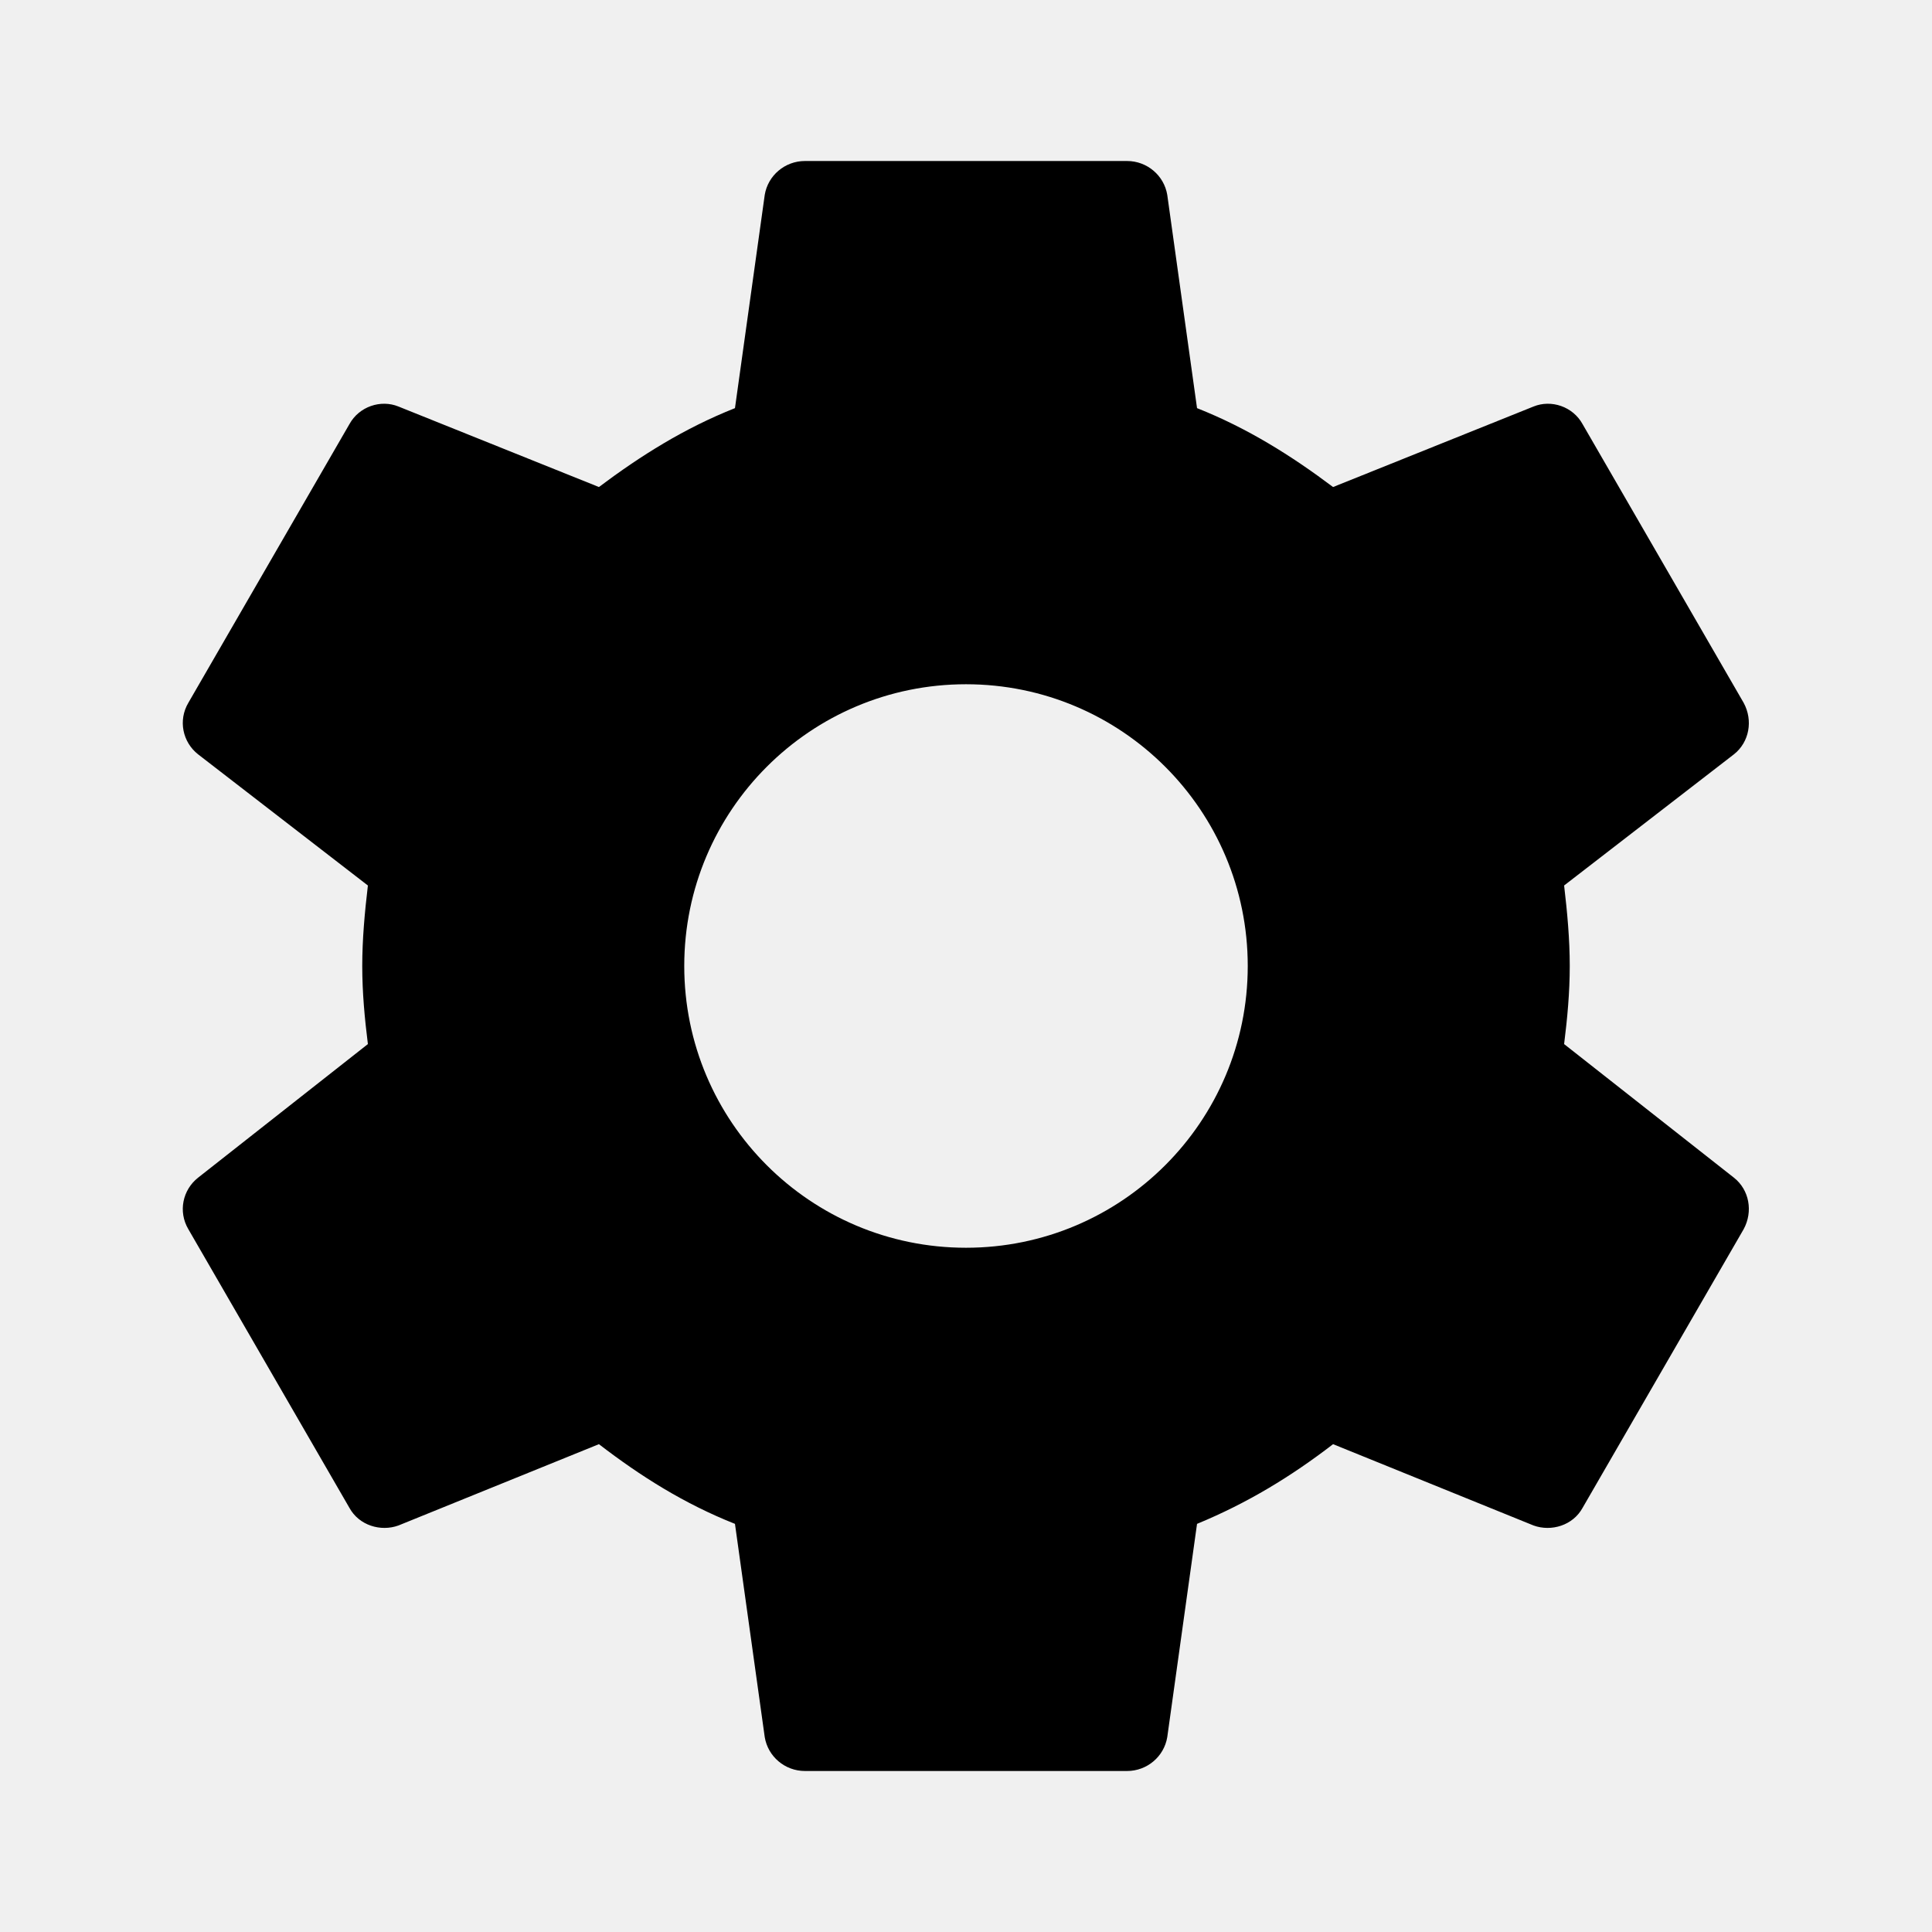
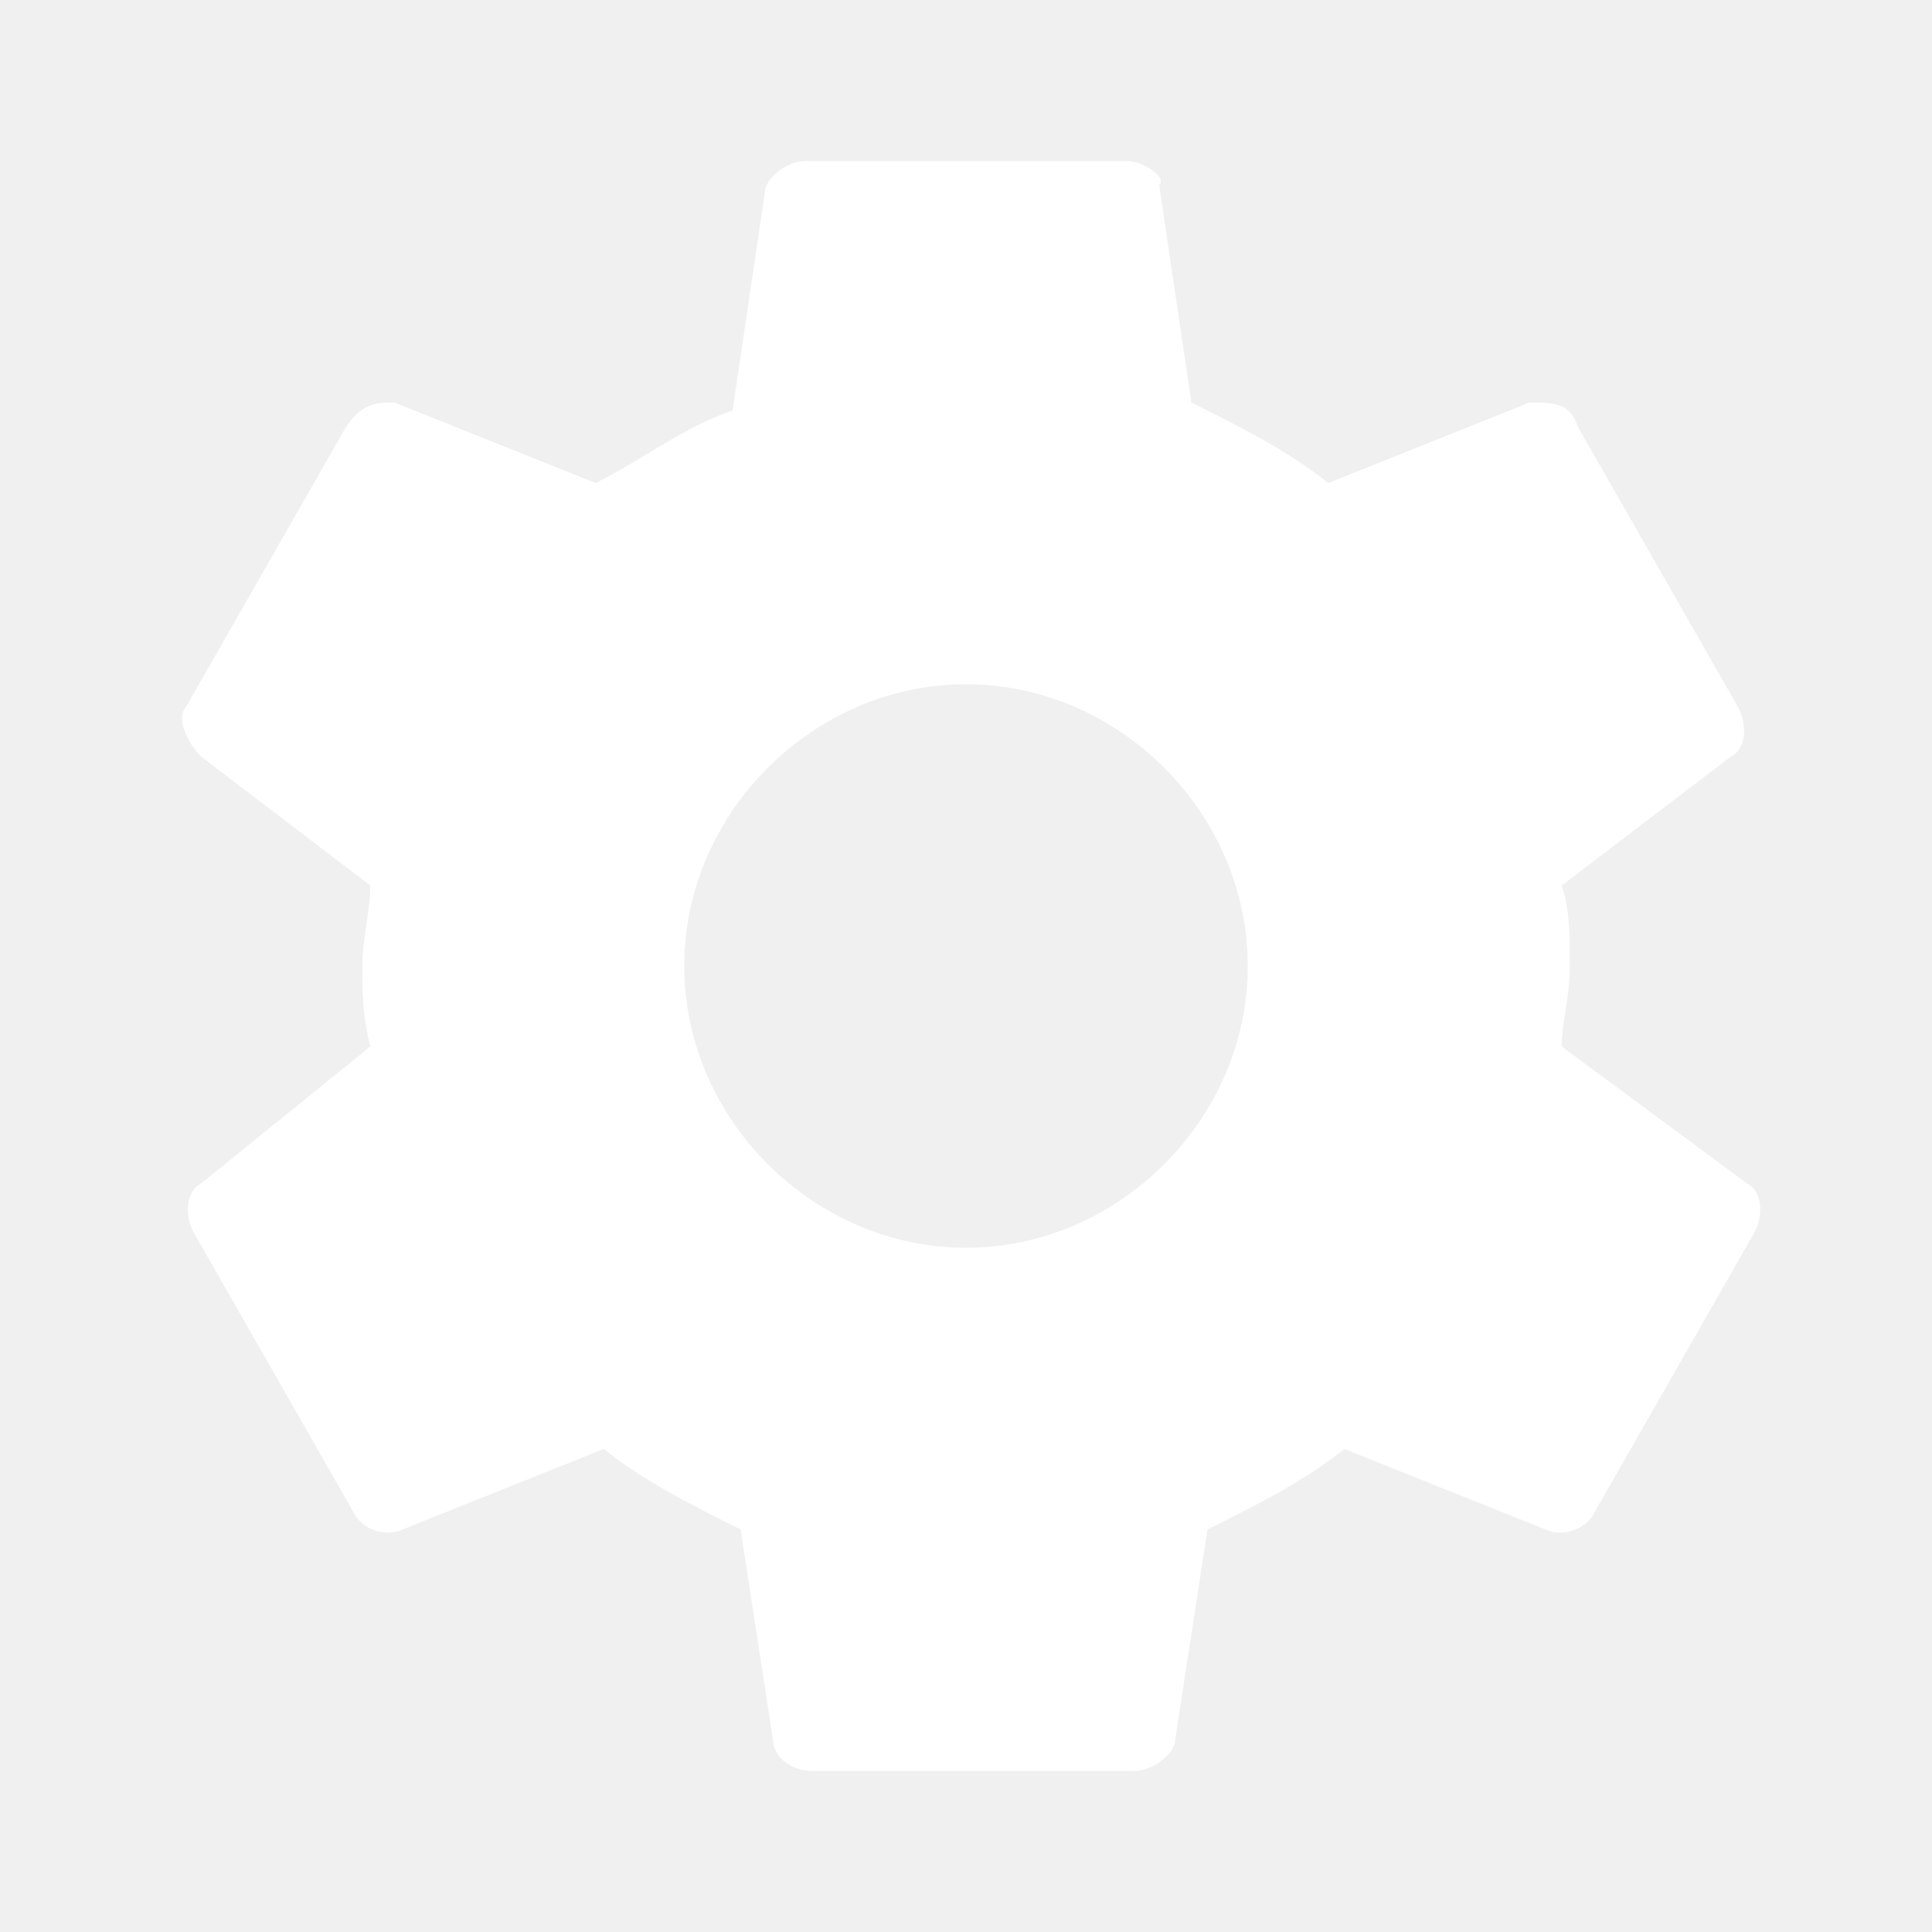
- <svg xmlns="http://www.w3.org/2000/svg" viewBox="0 0 24 24">
-   <path d="M12,15.5A3.5,3.5 0 0,1 8.5,12A3.5,3.5 0 0,1 12,8.5A3.5,3.5 0 0,1 15.5,12A3.5,3.5 0 0,1 12,15.5M19.43,12.97C19.47,12.65 19.5,12.33 19.5,12C19.5,11.67 19.47,11.34 19.43,11L21.54,9.37C21.73,9.22 21.78,8.95 21.66,8.73L19.66,5.27C19.54,5.05 19.27,4.96 19.05,5.05L16.56,6.05C16.04,5.66 15.5,5.32 14.87,5.07L14.5,2.42C14.46,2.18 14.25,2 14,2H10C9.75,2 9.54,2.18 9.5,2.42L9.13,5.07C8.5,5.32 7.96,5.66 7.44,6.05L4.95,5.05C4.73,4.96 4.46,5.05 4.34,5.27L2.34,8.73C2.21,8.95 2.27,9.22 2.46,9.37L4.57,11C4.53,11.34 4.5,11.67 4.5,12C4.5,12.33 4.53,12.65 4.57,12.97L2.46,14.63C2.27,14.78 2.21,15.05 2.34,15.27L4.34,18.73C4.46,18.95 4.73,19.03 4.95,18.95L7.44,17.94C7.96,18.34 8.5,18.68 9.13,18.93L9.5,21.58C9.54,21.82 9.75,22 10,22H14C14.25,22 14.46,21.82 14.5,21.58L14.87,18.93C15.5,18.67 16.04,18.34 16.56,17.94L19.05,18.95C19.27,19.03 19.54,18.95 19.66,18.73L21.66,15.27C21.78,15.05 21.73,14.78 21.54,14.63L19.43,12.97Z" />
+ <svg xmlns="http://www.w3.org/2000/svg" version="1.1" id="Layer_1" x="0px" y="0px" viewBox="0 0 24 24" style="enable-background:new 0 0 24 24;" xml:space="preserve">
+   <style type="text/css">
+ 	.st0{fill:#FFFFFF;}
+ </style>
+   <path class="st0" d="M12,15.5c-1.9,0-3.5-1.6-3.5-3.5s1.6-3.5,3.5-3.5s3.5,1.6,3.5,3.5S13.9,15.5,12,15.5 M19.4,13  c0-0.3,0.1-0.6,0.1-1s0-0.7-0.1-1l2.1-1.6c0.2-0.1,0.2-0.4,0.1-0.6l-2-3.5C19.5,5,19.3,5,19,5l-2.5,1c-0.5-0.4-1.1-0.7-1.7-1  l-0.4-2.7C14.5,2.2,14.2,2,14,2h-4C9.8,2,9.5,2.2,9.5,2.4L9.1,5.1C8.5,5.3,8,5.7,7.4,6L4.9,5C4.7,5,4.5,5,4.3,5.3l-2,3.5  C2.2,8.9,2.3,9.2,2.5,9.4L4.6,11c0,0.3-0.1,0.7-0.1,1s0,0.6,0.1,1l-2.1,1.7c-0.2,0.1-0.2,0.4-0.1,0.6l2,3.5c0.1,0.2,0.4,0.3,0.6,0.2  l2.5-1c0.5,0.4,1.1,0.7,1.7,1l0.4,2.6c0,0.2,0.2,0.4,0.5,0.4h4c0.2,0,0.5-0.2,0.5-0.4l0.4-2.6c0.6-0.3,1.2-0.6,1.7-1l2.5,1  c0.2,0.1,0.5,0,0.6-0.2l2-3.5c0.1-0.2,0.1-0.5-0.1-0.6L19.4,13z" />
</svg>
